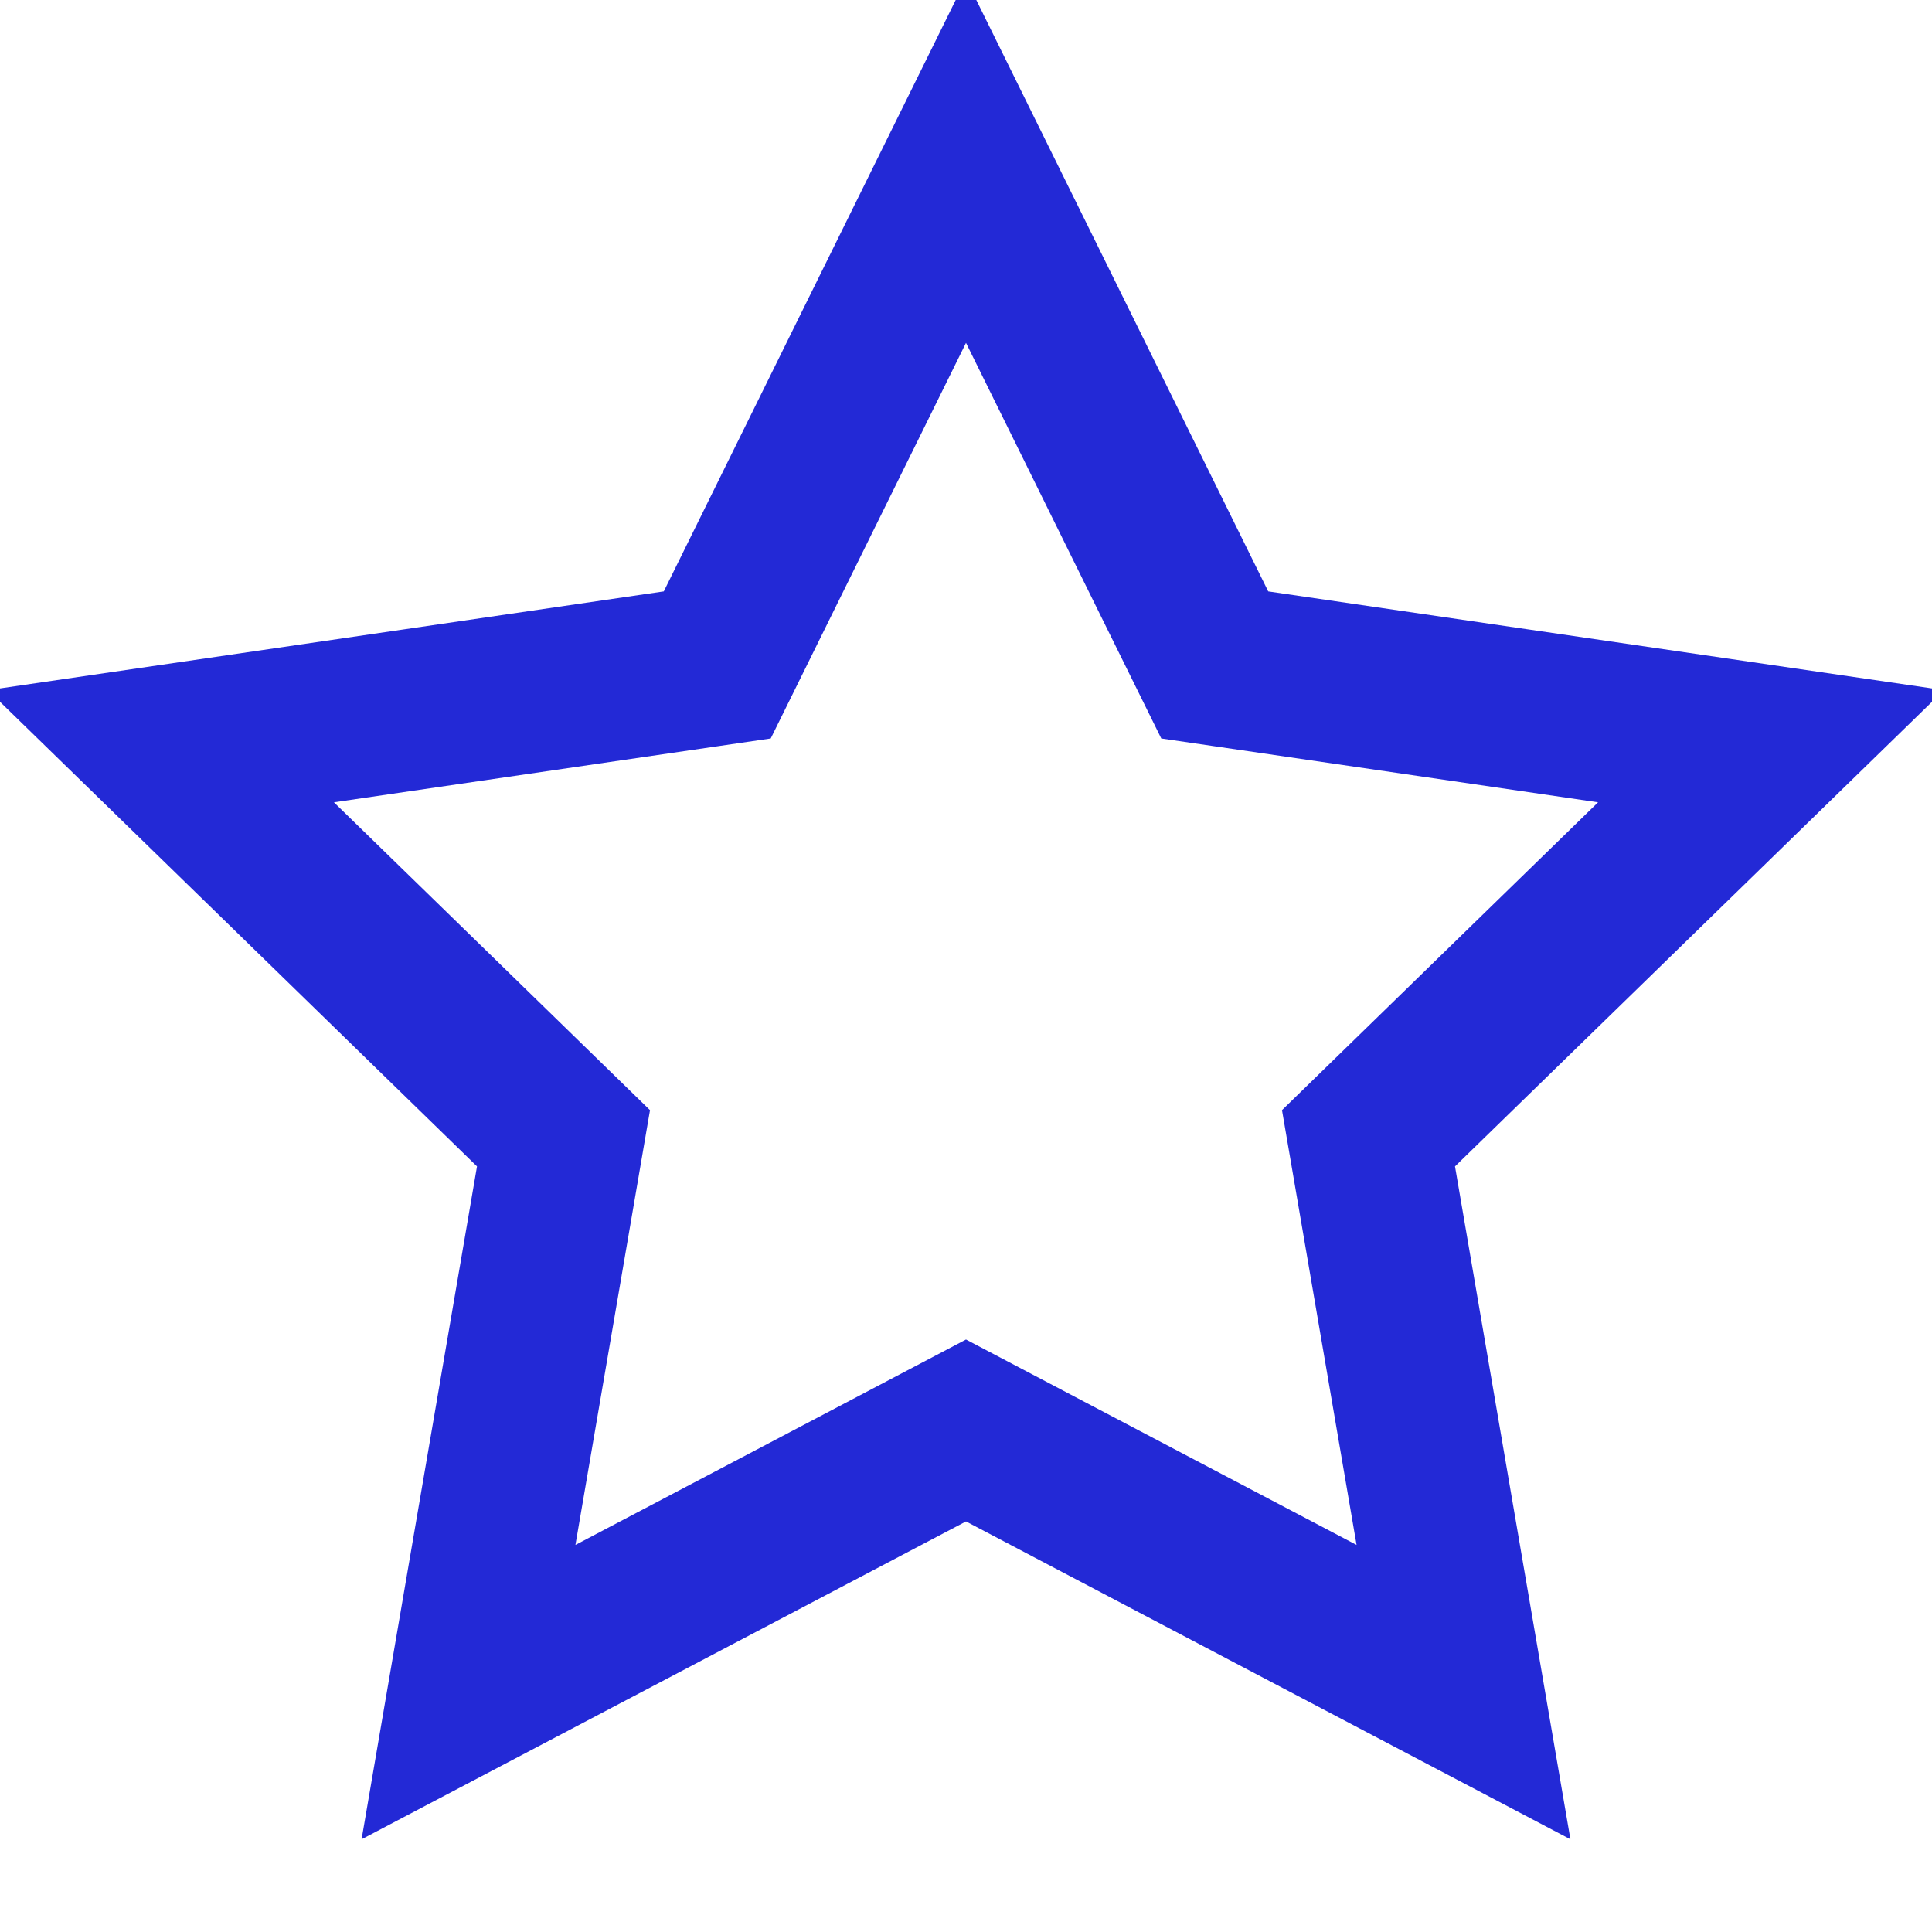
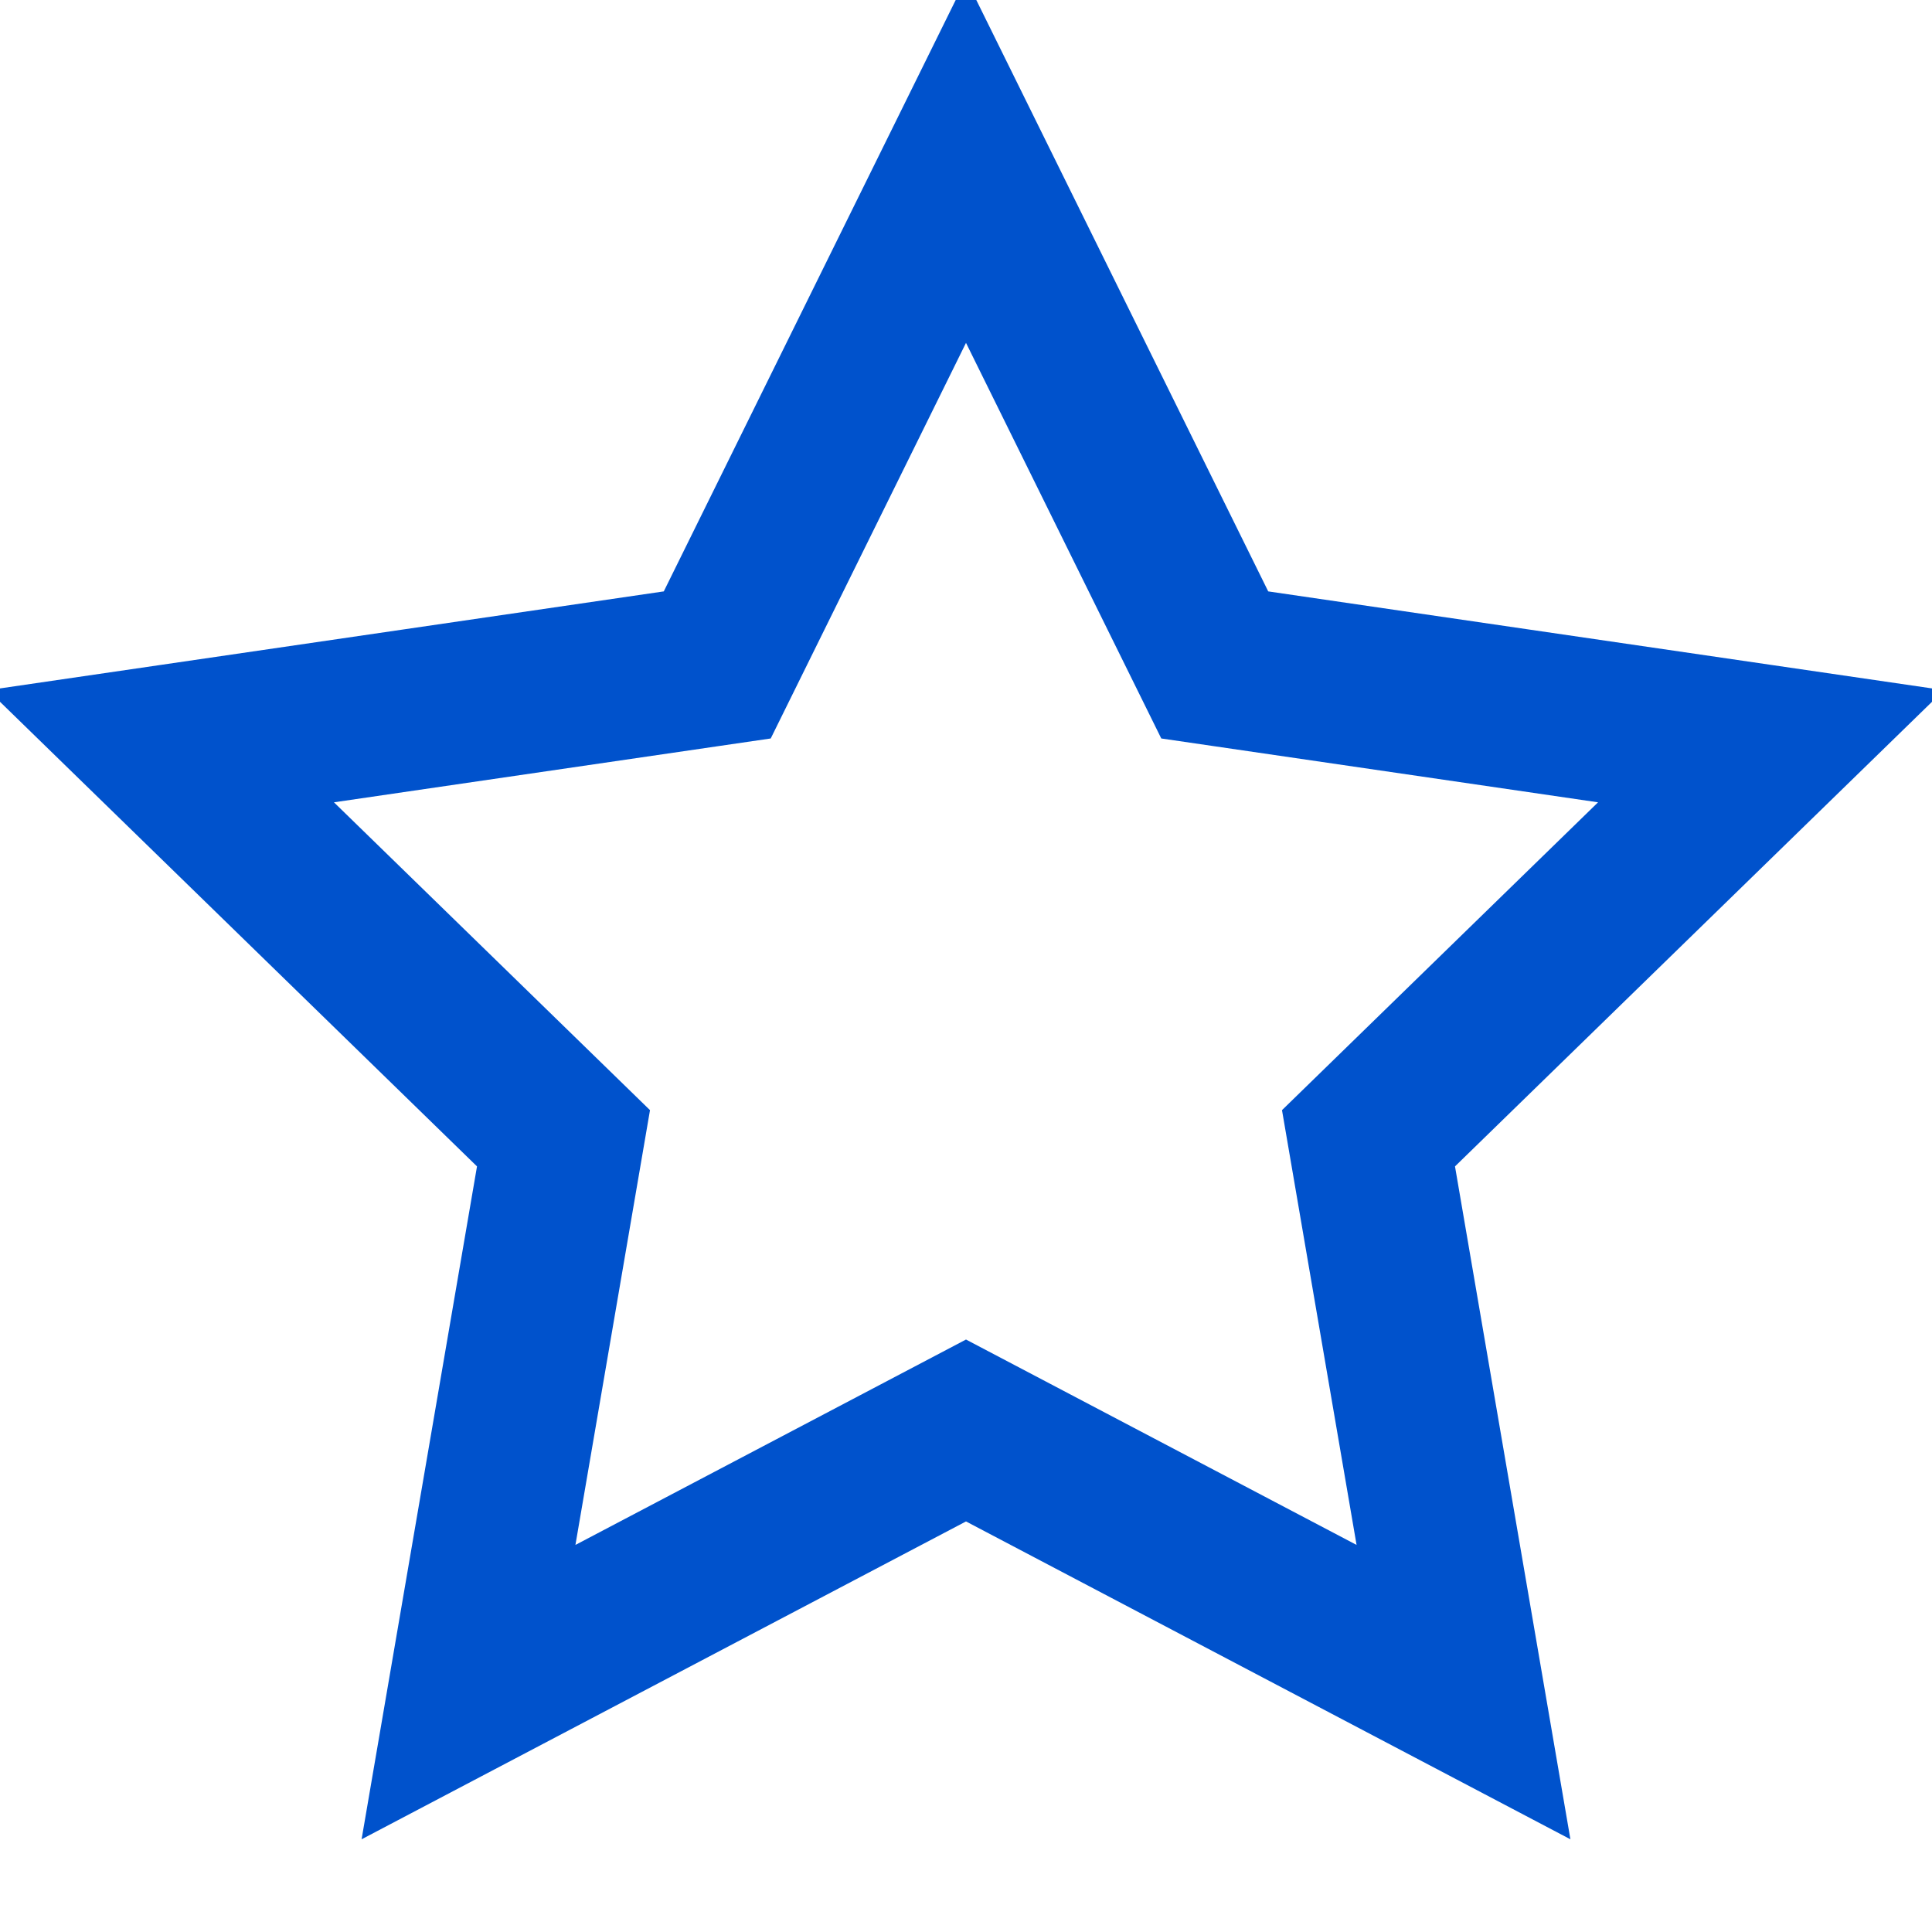
- <svg xmlns="http://www.w3.org/2000/svg" width="24" height="24" viewBox="0 0 24 24" fill="none" stroke="#2329D6" stroke-width="2" stroke-linecap="square" stroke-linejoin="arcs">
+ <svg xmlns="http://www.w3.org/2000/svg" width="24" height="24" viewBox="0 0 24 24" fill="none" stroke="#0052CC" stroke-width="2" stroke-linecap="square" stroke-linejoin="arcs">
  <polygon points="12 2 15.09 8.26 22 9.27 17 14.14 18.18 21.02 12 17.77 5.82 21.02 7 14.14 2 9.27 8.91 8.26 12 2" />
</svg>
